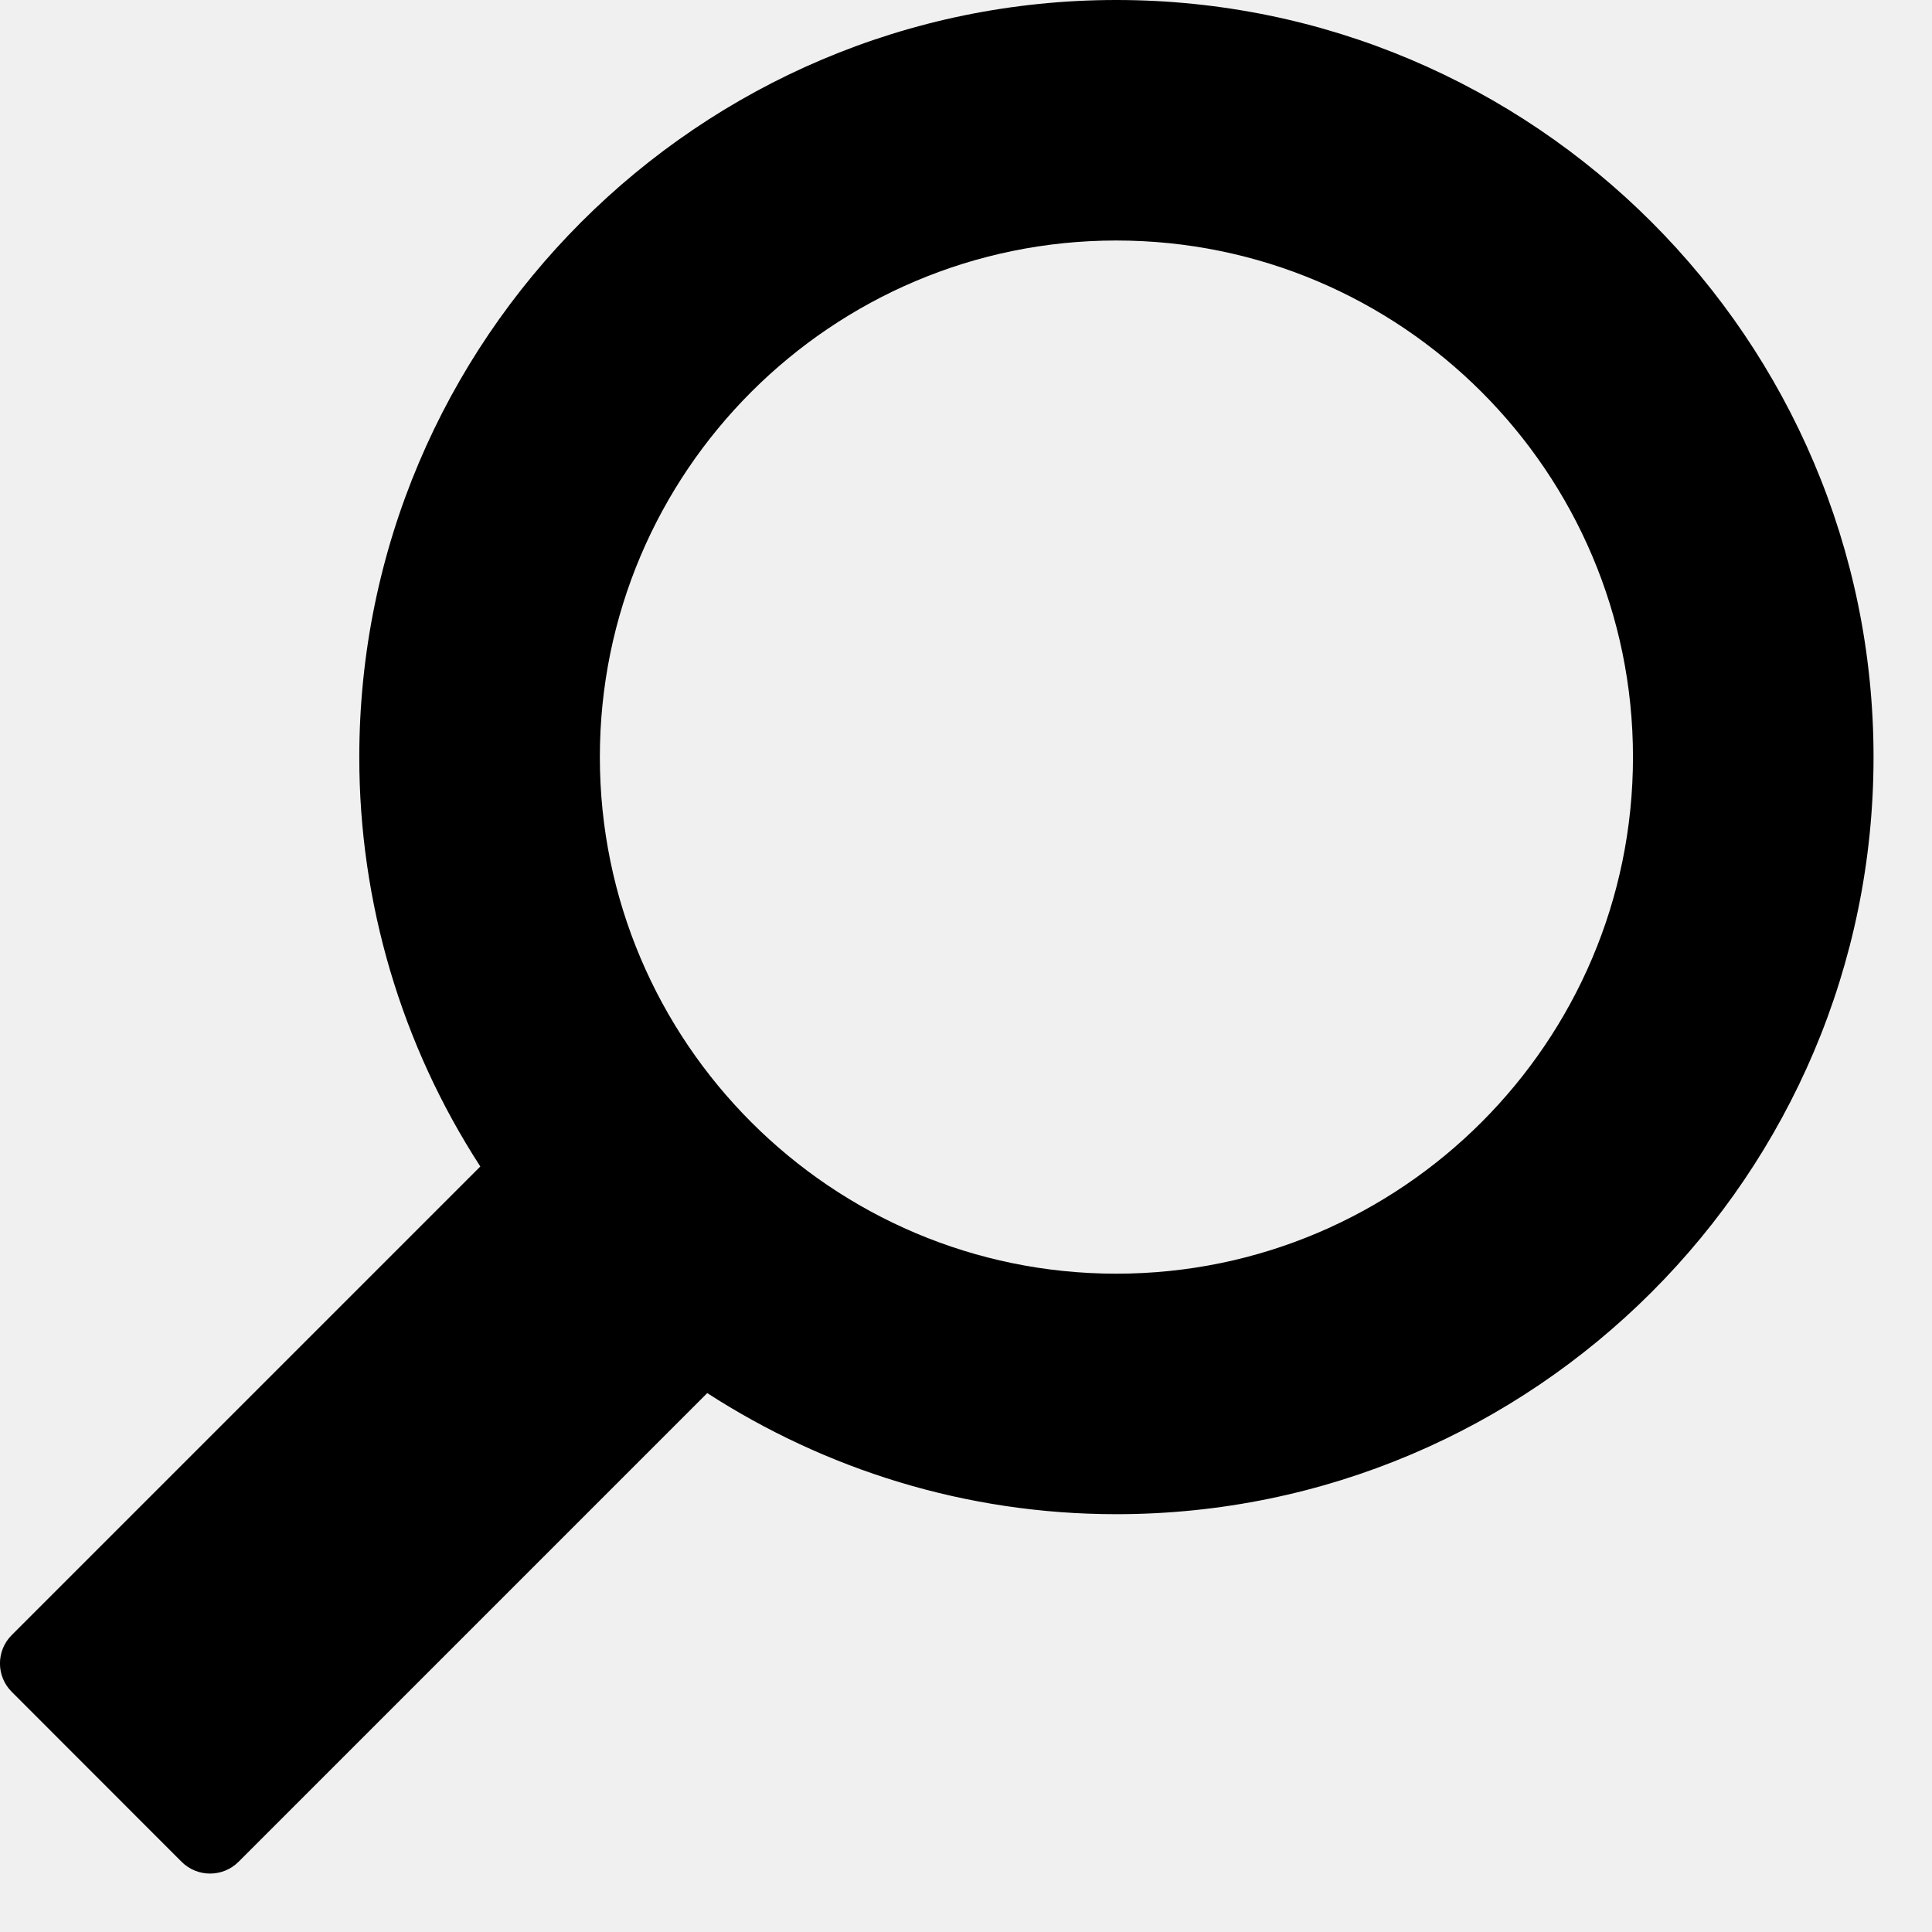
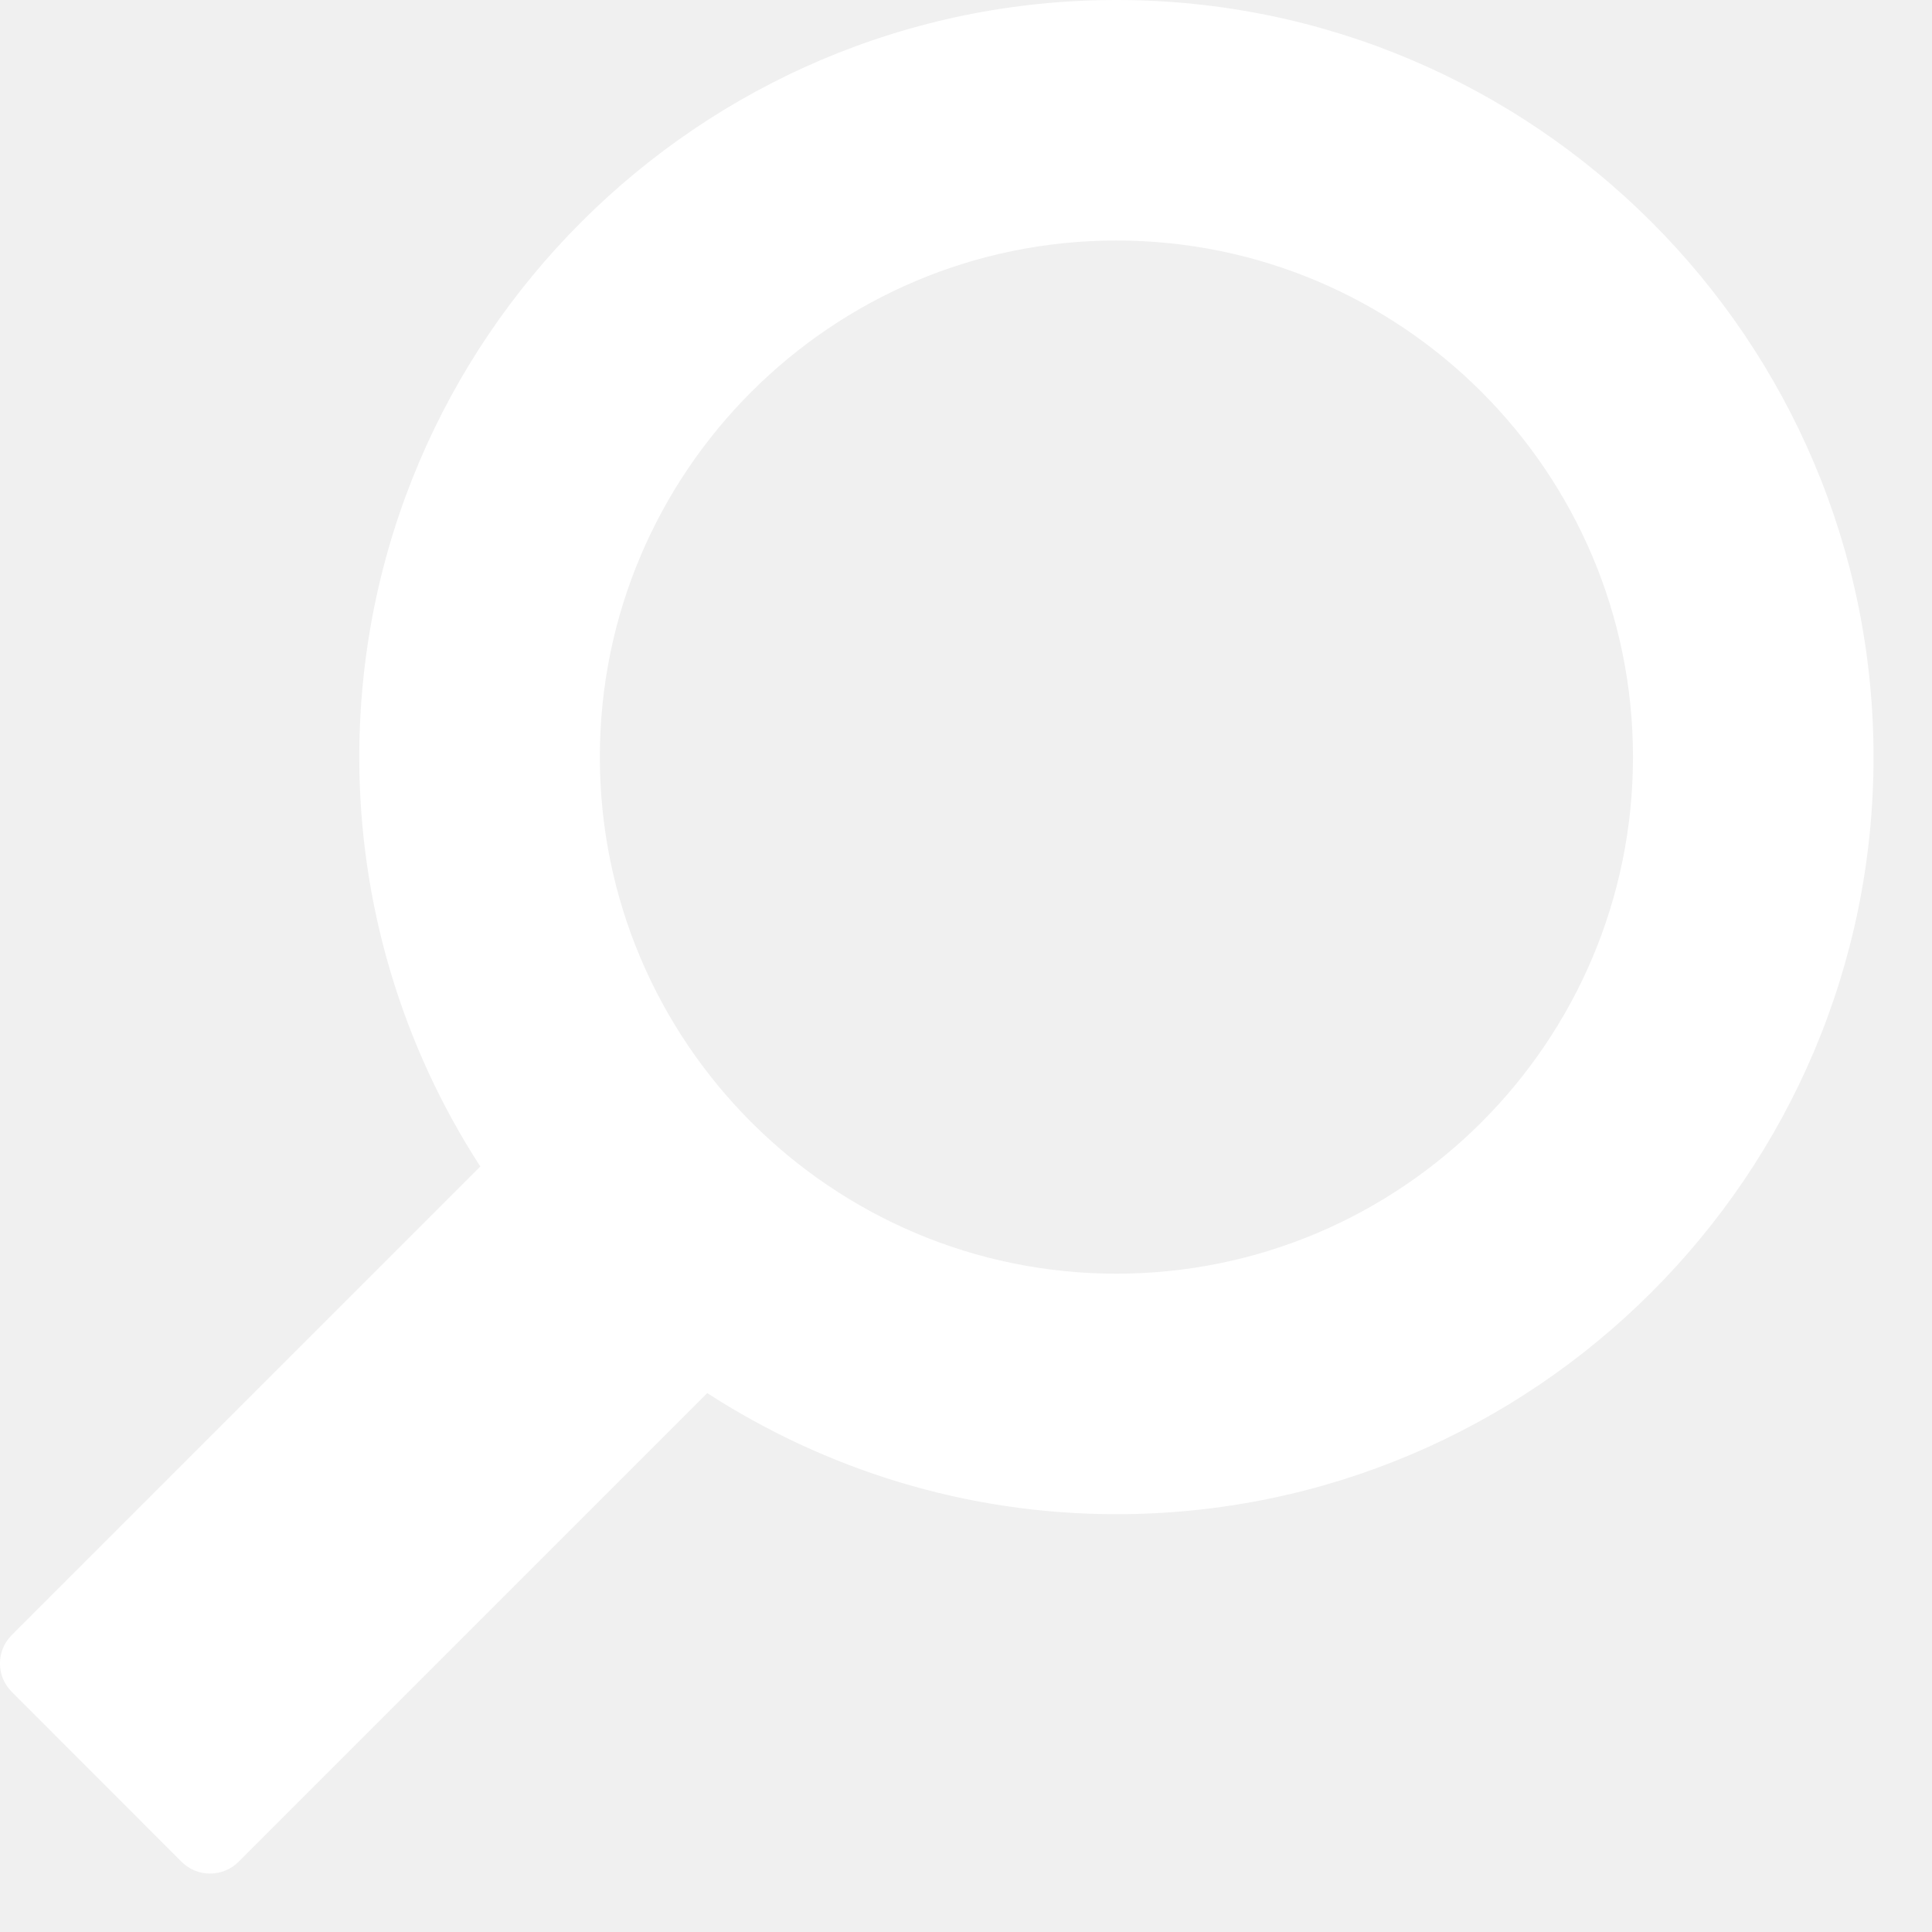
<svg xmlns="http://www.w3.org/2000/svg" width="31" height="31" viewBox="0 0 31 31">
-   <path fill="#000000" d="M2.915 29.875l-2.728-2.73a.643.643 0 0 1 0-.908l7.52-7.52a12.066 12.066 0 0 1-1.942-6.567C5.765 5.45 11.215 0 17.912 0c6.7 0 12.15 5.45 12.15 12.148 0 6.7-5.45 12.148-12.15 12.148-2.42 0-4.67-.72-6.564-1.943l-7.52 7.52a.647.647 0 0 1-.913.002m14.997-9.438c4.572 0 8.29-3.717 8.29-8.29s-3.718-8.288-8.29-8.288c-4.57 0-8.287 3.716-8.287 8.288s3.717 8.29 8.287 8.29" />
+   <path fill="#FFF" d="M2.915 29.875l-2.728-2.73a.643.643 0 0 1 0-.908l7.52-7.52a12.066 12.066 0 0 1-1.942-6.567C5.765 5.45 11.215 0 17.912 0c6.7 0 12.15 5.45 12.15 12.148 0 6.7-5.45 12.148-12.15 12.148-2.42 0-4.67-.72-6.564-1.943l-7.52 7.52a.647.647 0 0 1-.913.002m14.997-9.438c4.572 0 8.29-3.717 8.29-8.29s-3.718-8.288-8.29-8.288c-4.57 0-8.287 3.716-8.287 8.288s3.717 8.29 8.287 8.29" />
</svg>
